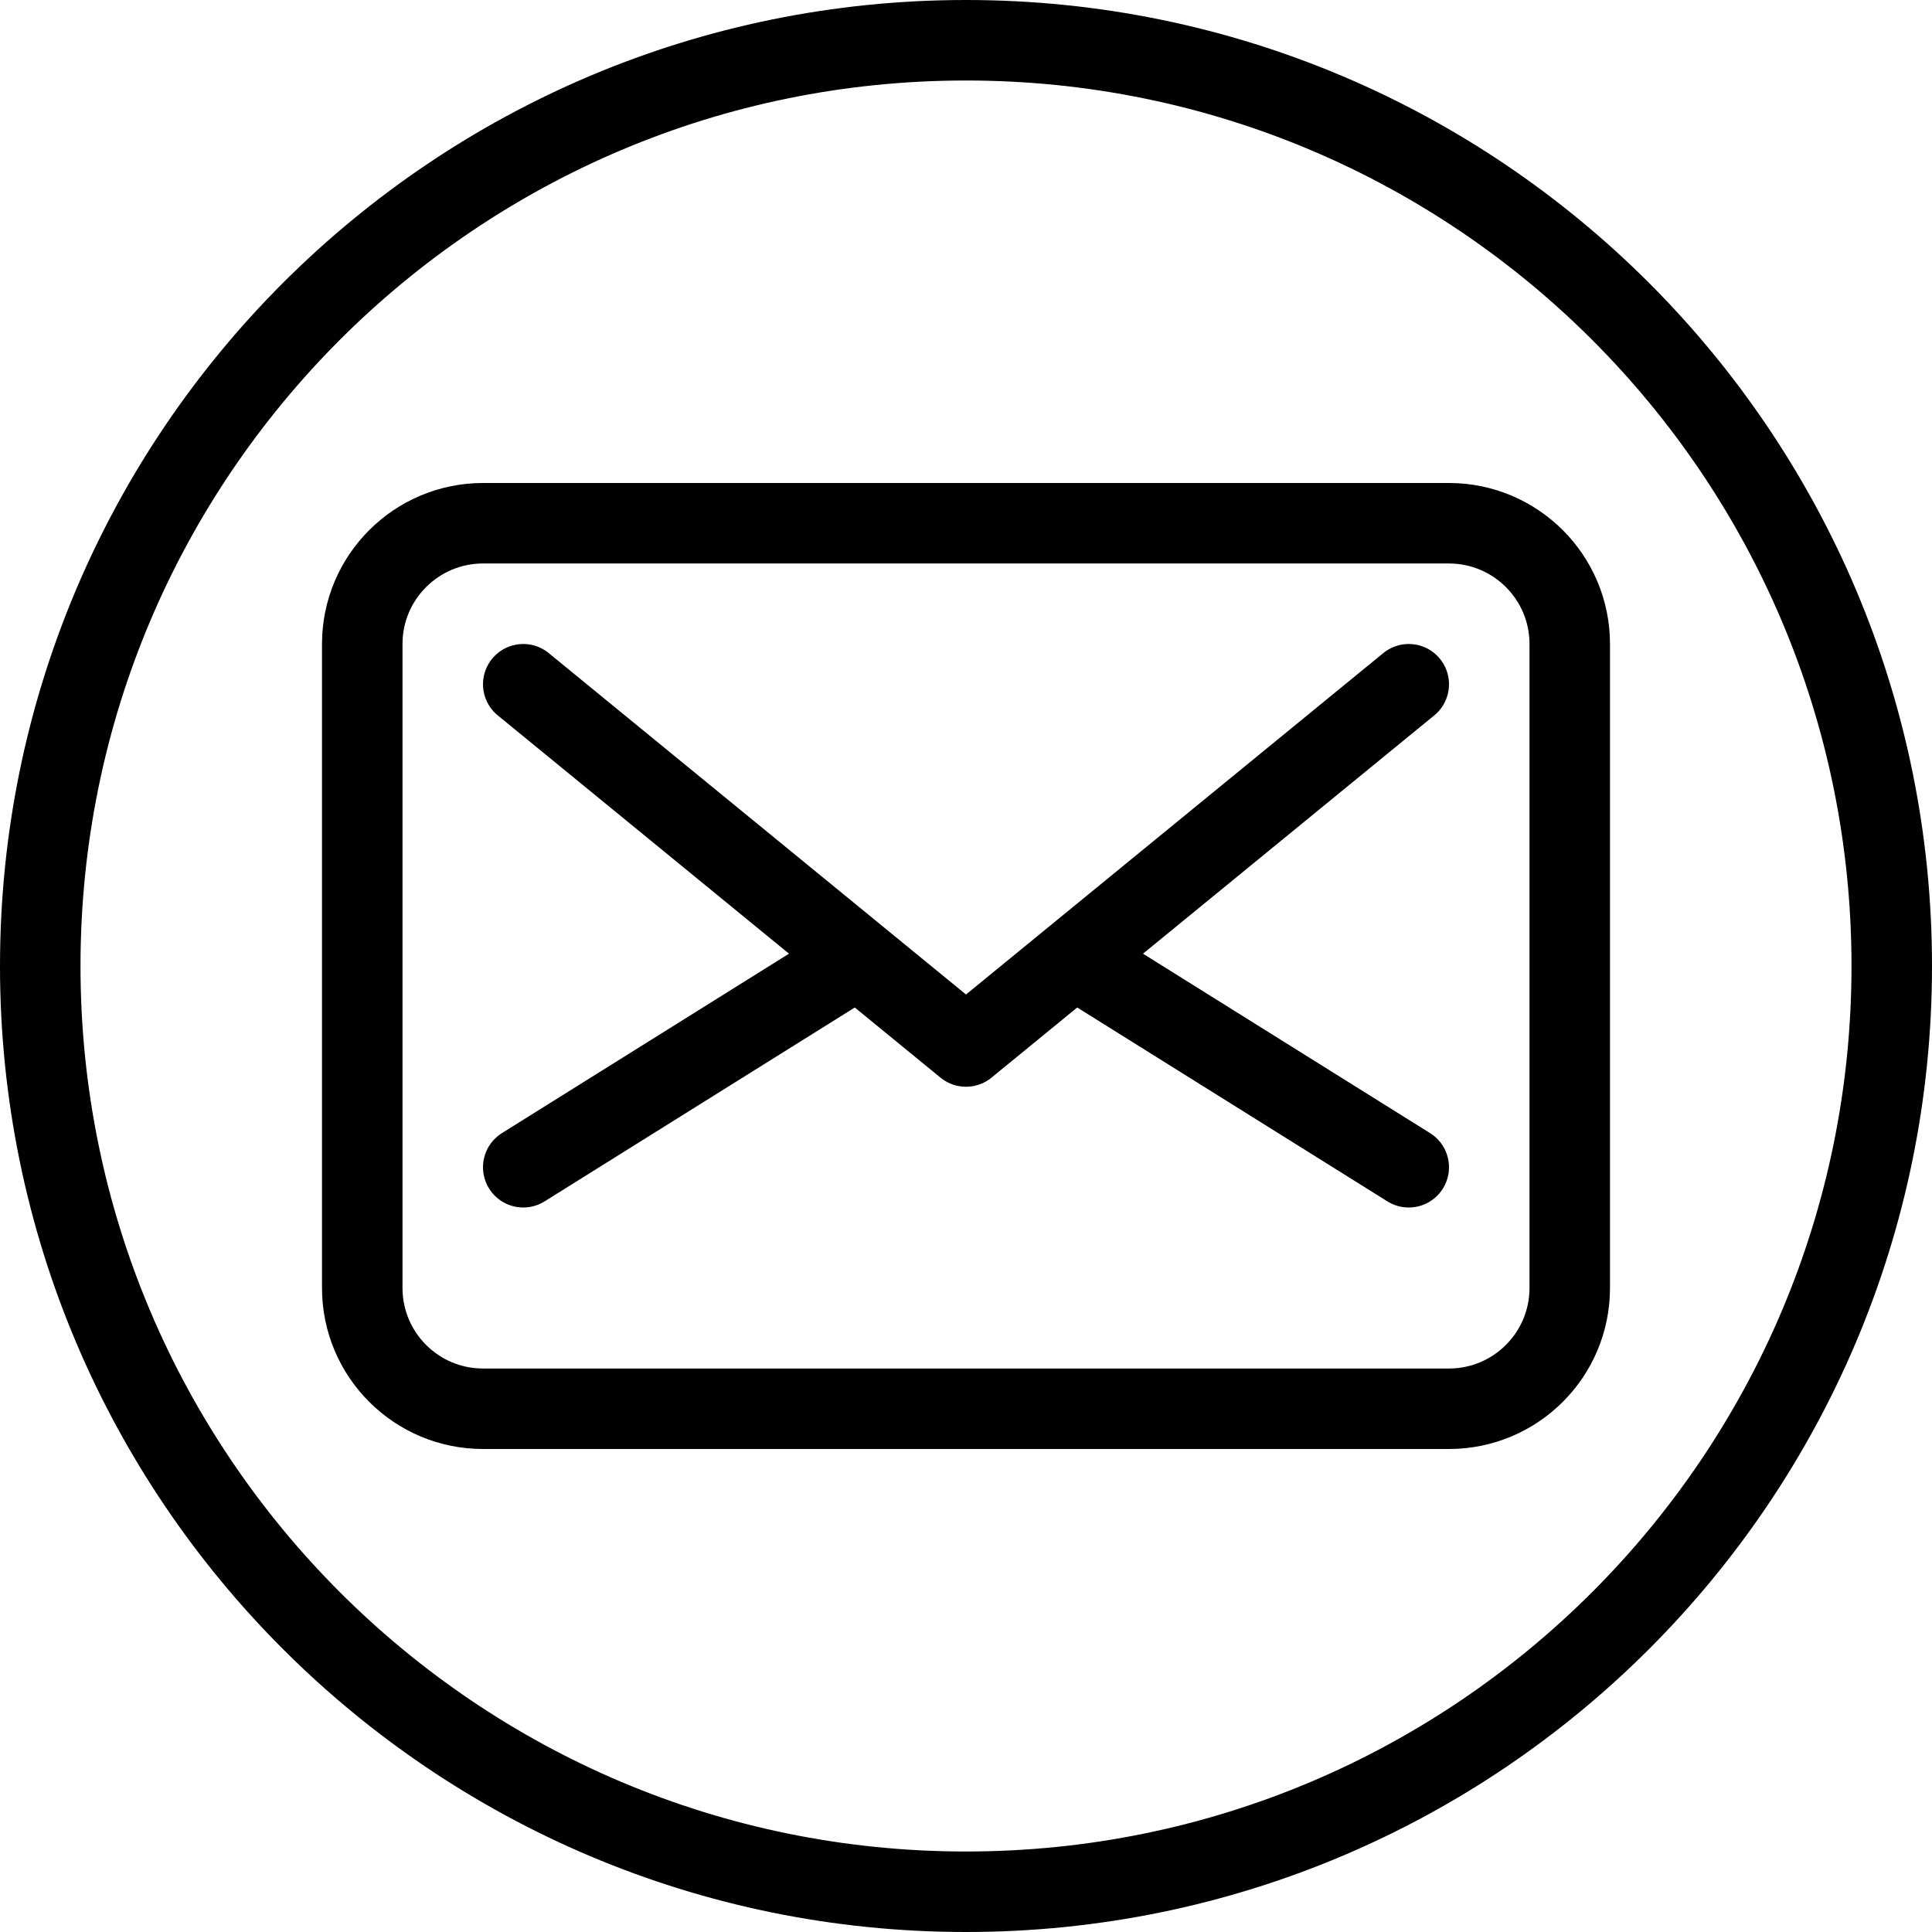
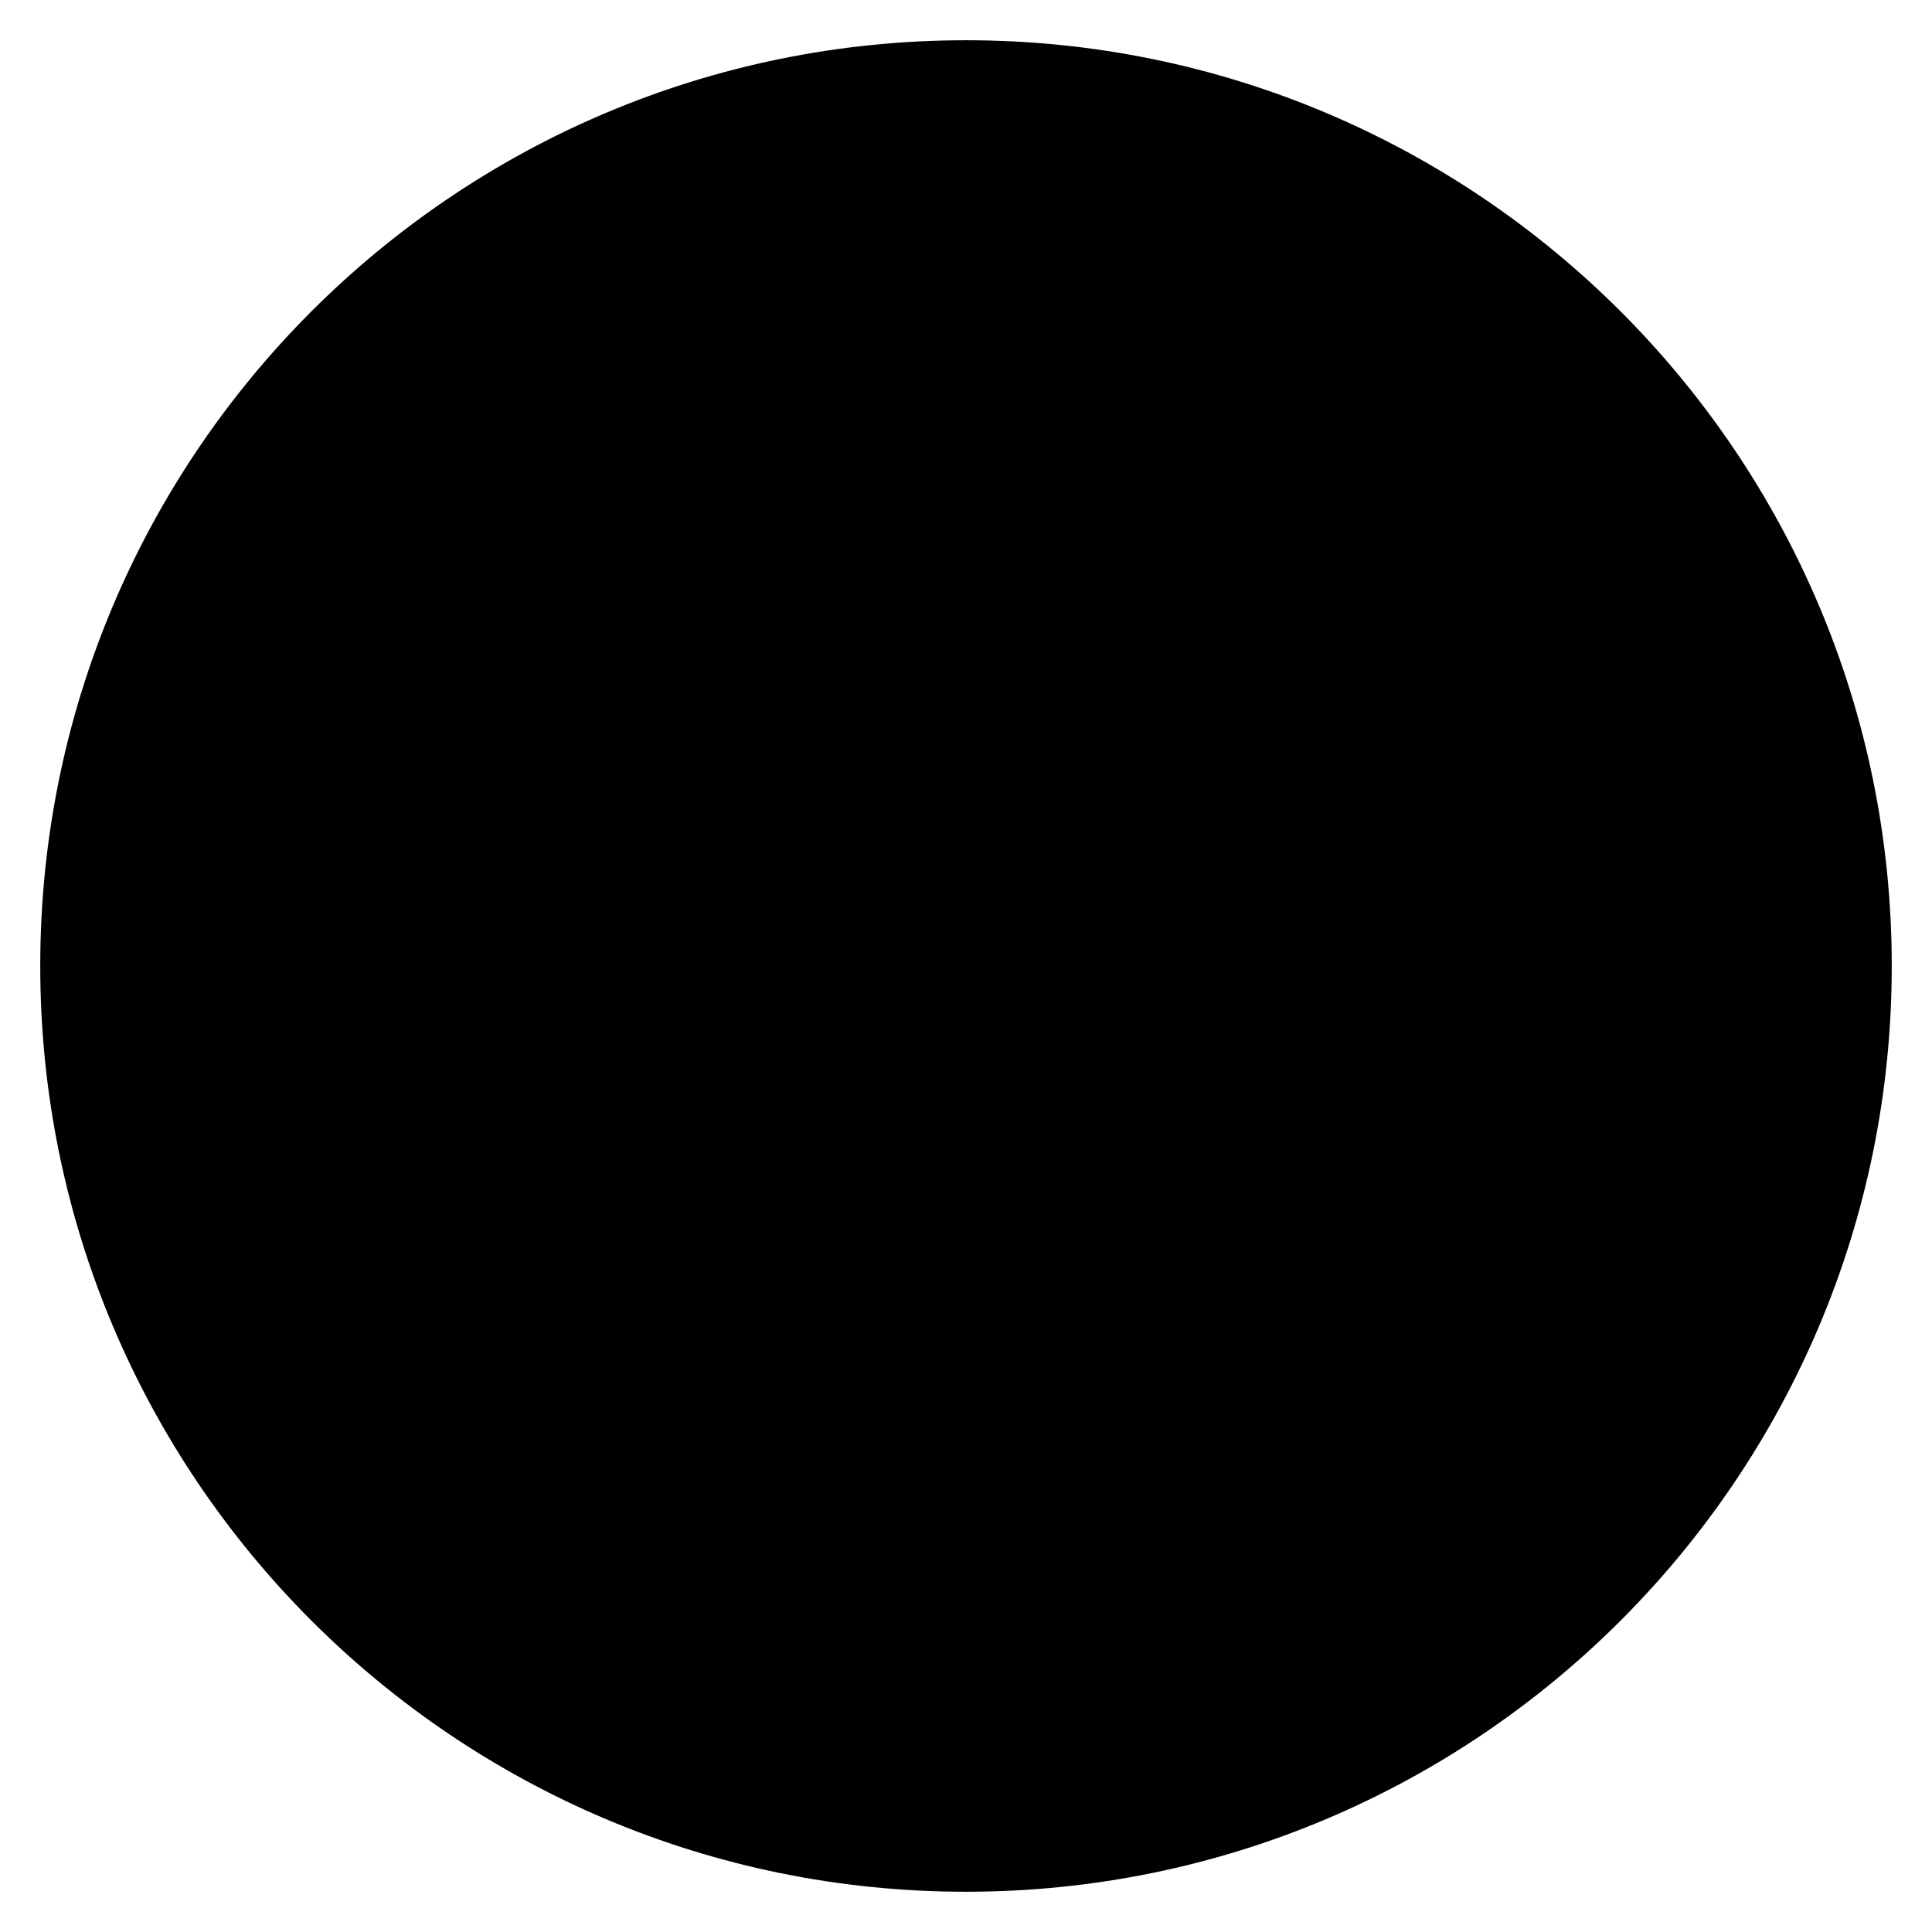
- <svg xmlns="http://www.w3.org/2000/svg" width="24" height="24" viewBox="0 0 24 24">
-   <g stroke="#000" stroke-linecap="round" stroke-linejoin="round" stroke-miterlimit="10" fill="none">
-     <path d="M19.5 16c0 .828-.672 1.5-1.5 1.5h-12c-.828 0-1.5-.672-1.5-1.5v-8c0-.828.672-1.5 1.5-1.5h12c.828 0 1.5.672 1.5 1.5v8zM17.5 8.5l-5.5 4.5-5.5-4.5M17.5 14.5l-4-2.5M6.5 14.5l4-2.5" />
-     <circle cx="12" cy="12" r="11.5" />
-   </g>
+ <svg xmlns="http://www.w3.org/2000/svg" viewBox="0 0 24 24">
+   <path d="M19.5 16c0 .8-.7 1.5-1.5 1.5H6c-.8 0-1.5-.7-1.5-1.5V8c0-.8.7-1.5 1.5-1.5h12c.8 0 1.5.7 1.5 1.5v8zm-2-7.5L12 13 6.5 8.5m11 6l-4-2.5m-7 2.5l4-2.5" />
+   <circle cx="12" cy="12" r="11.5" />
</svg>
